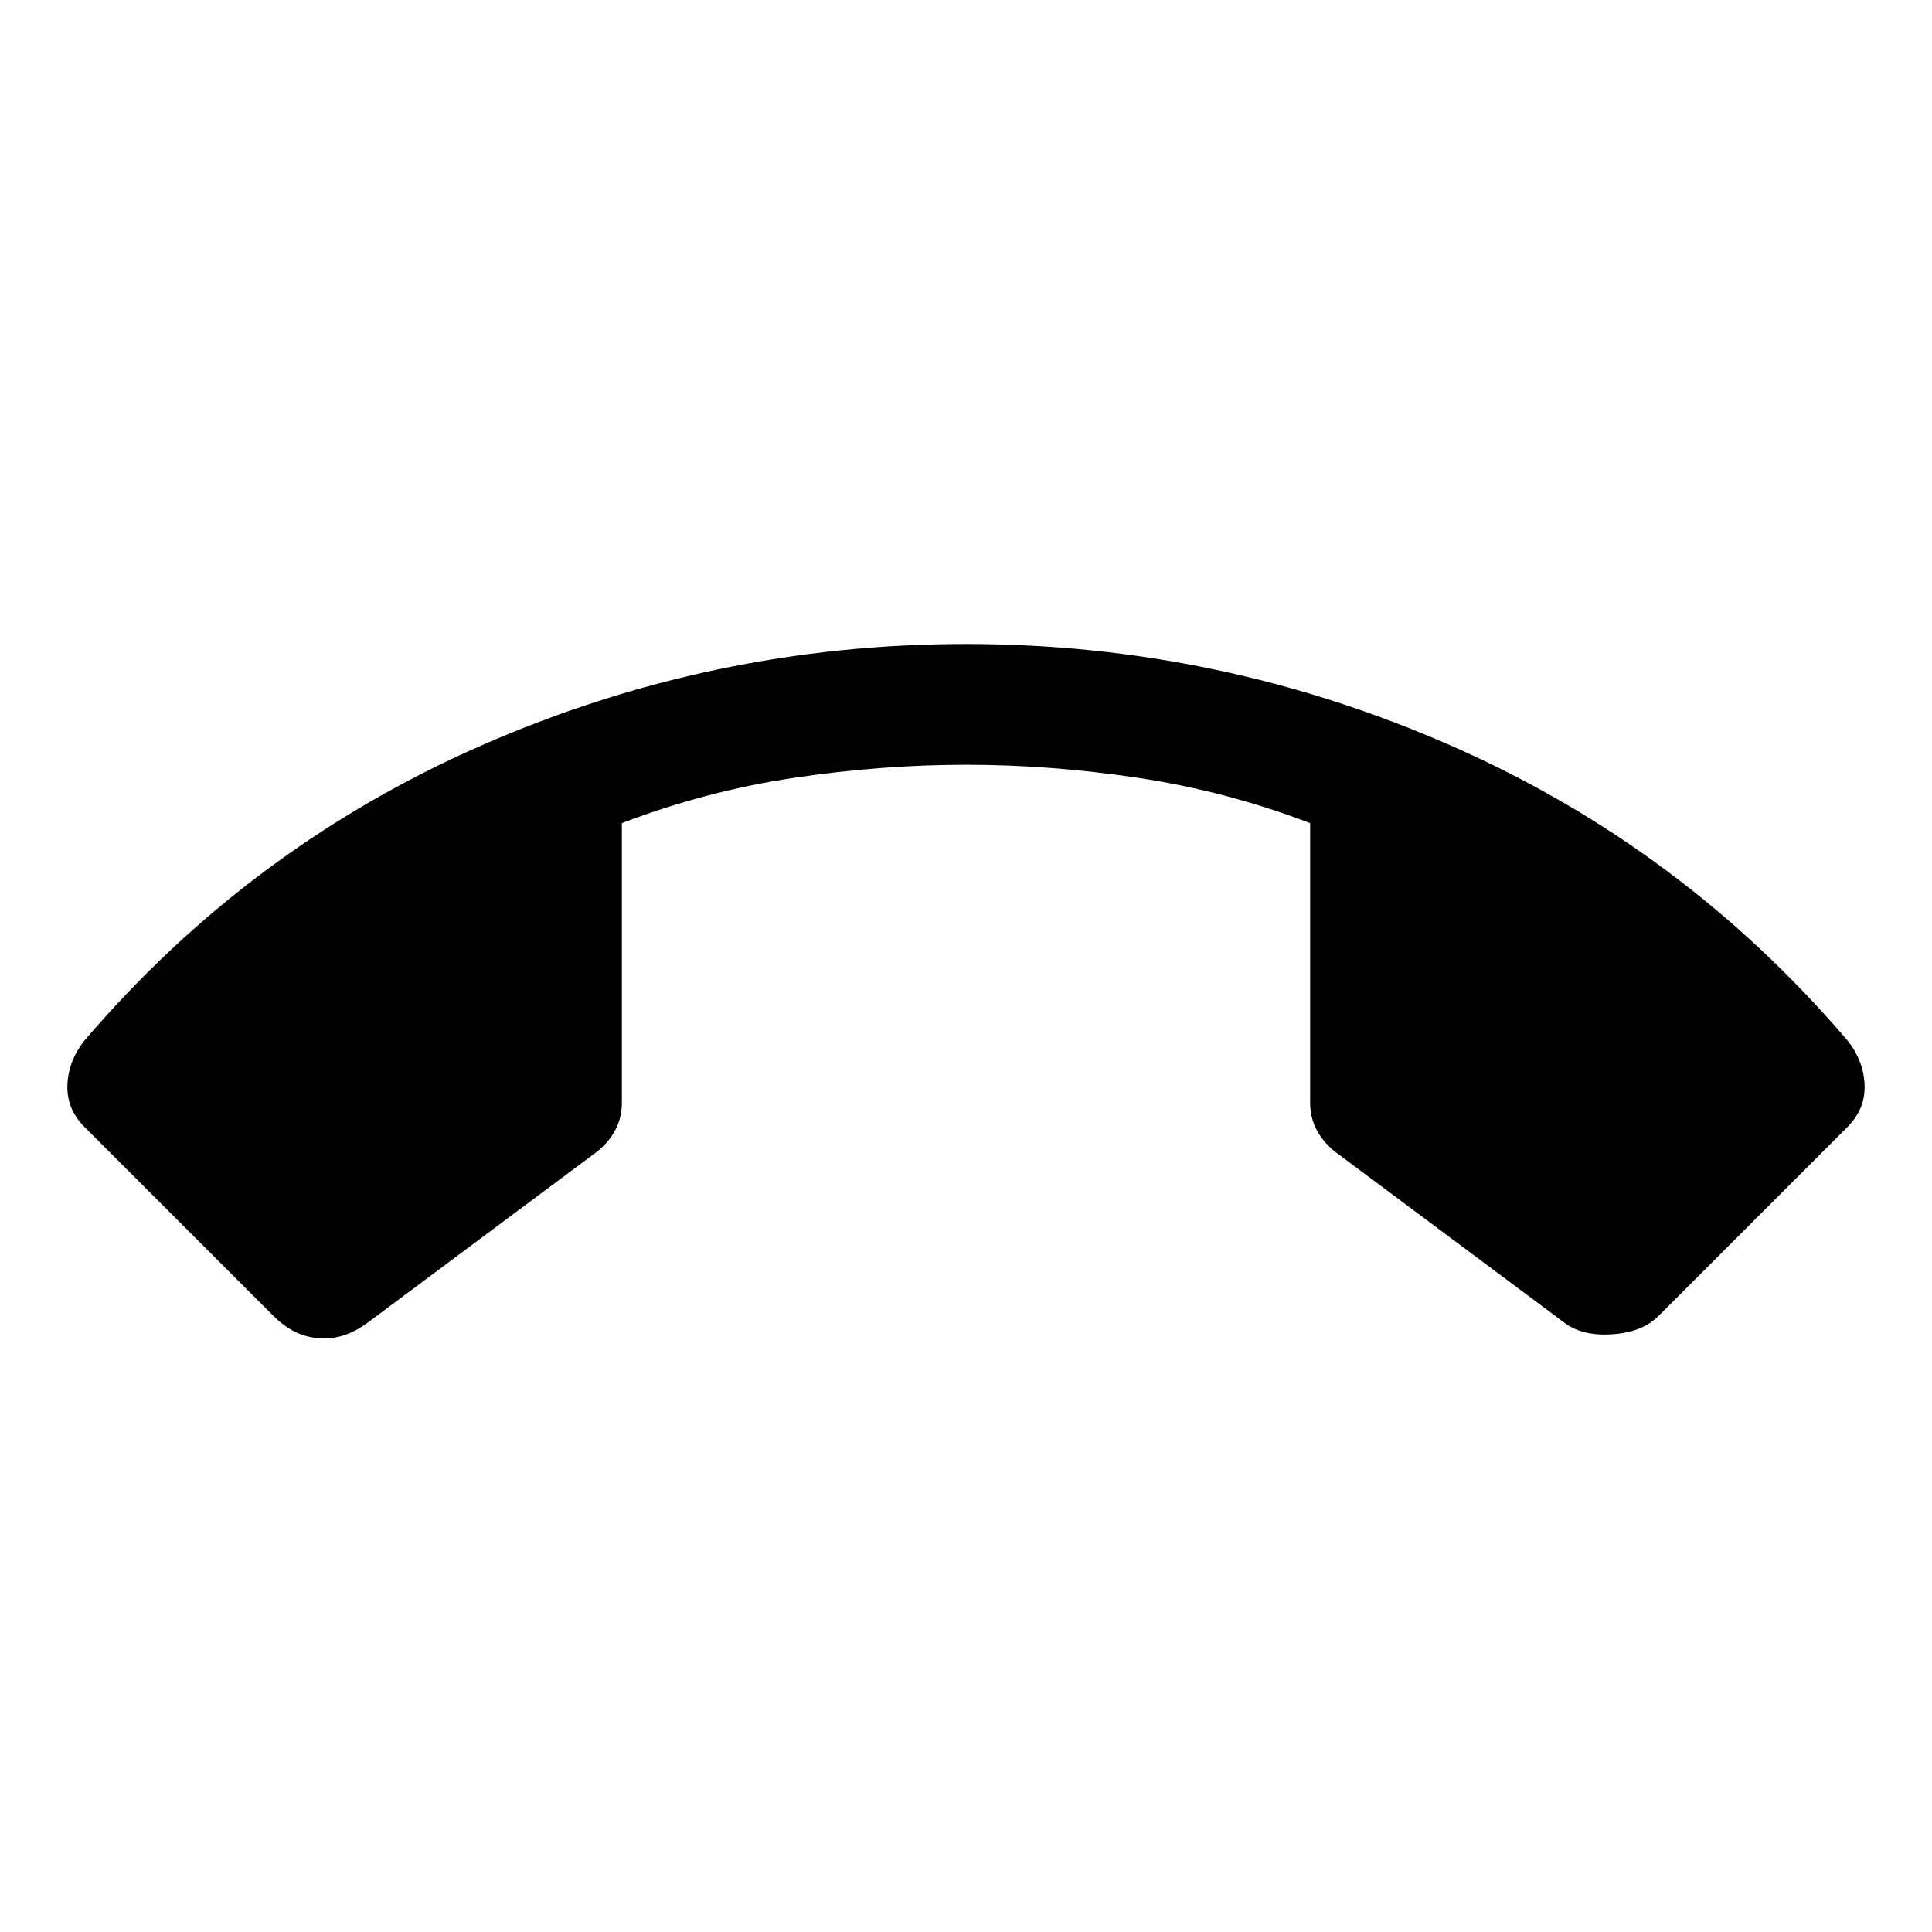
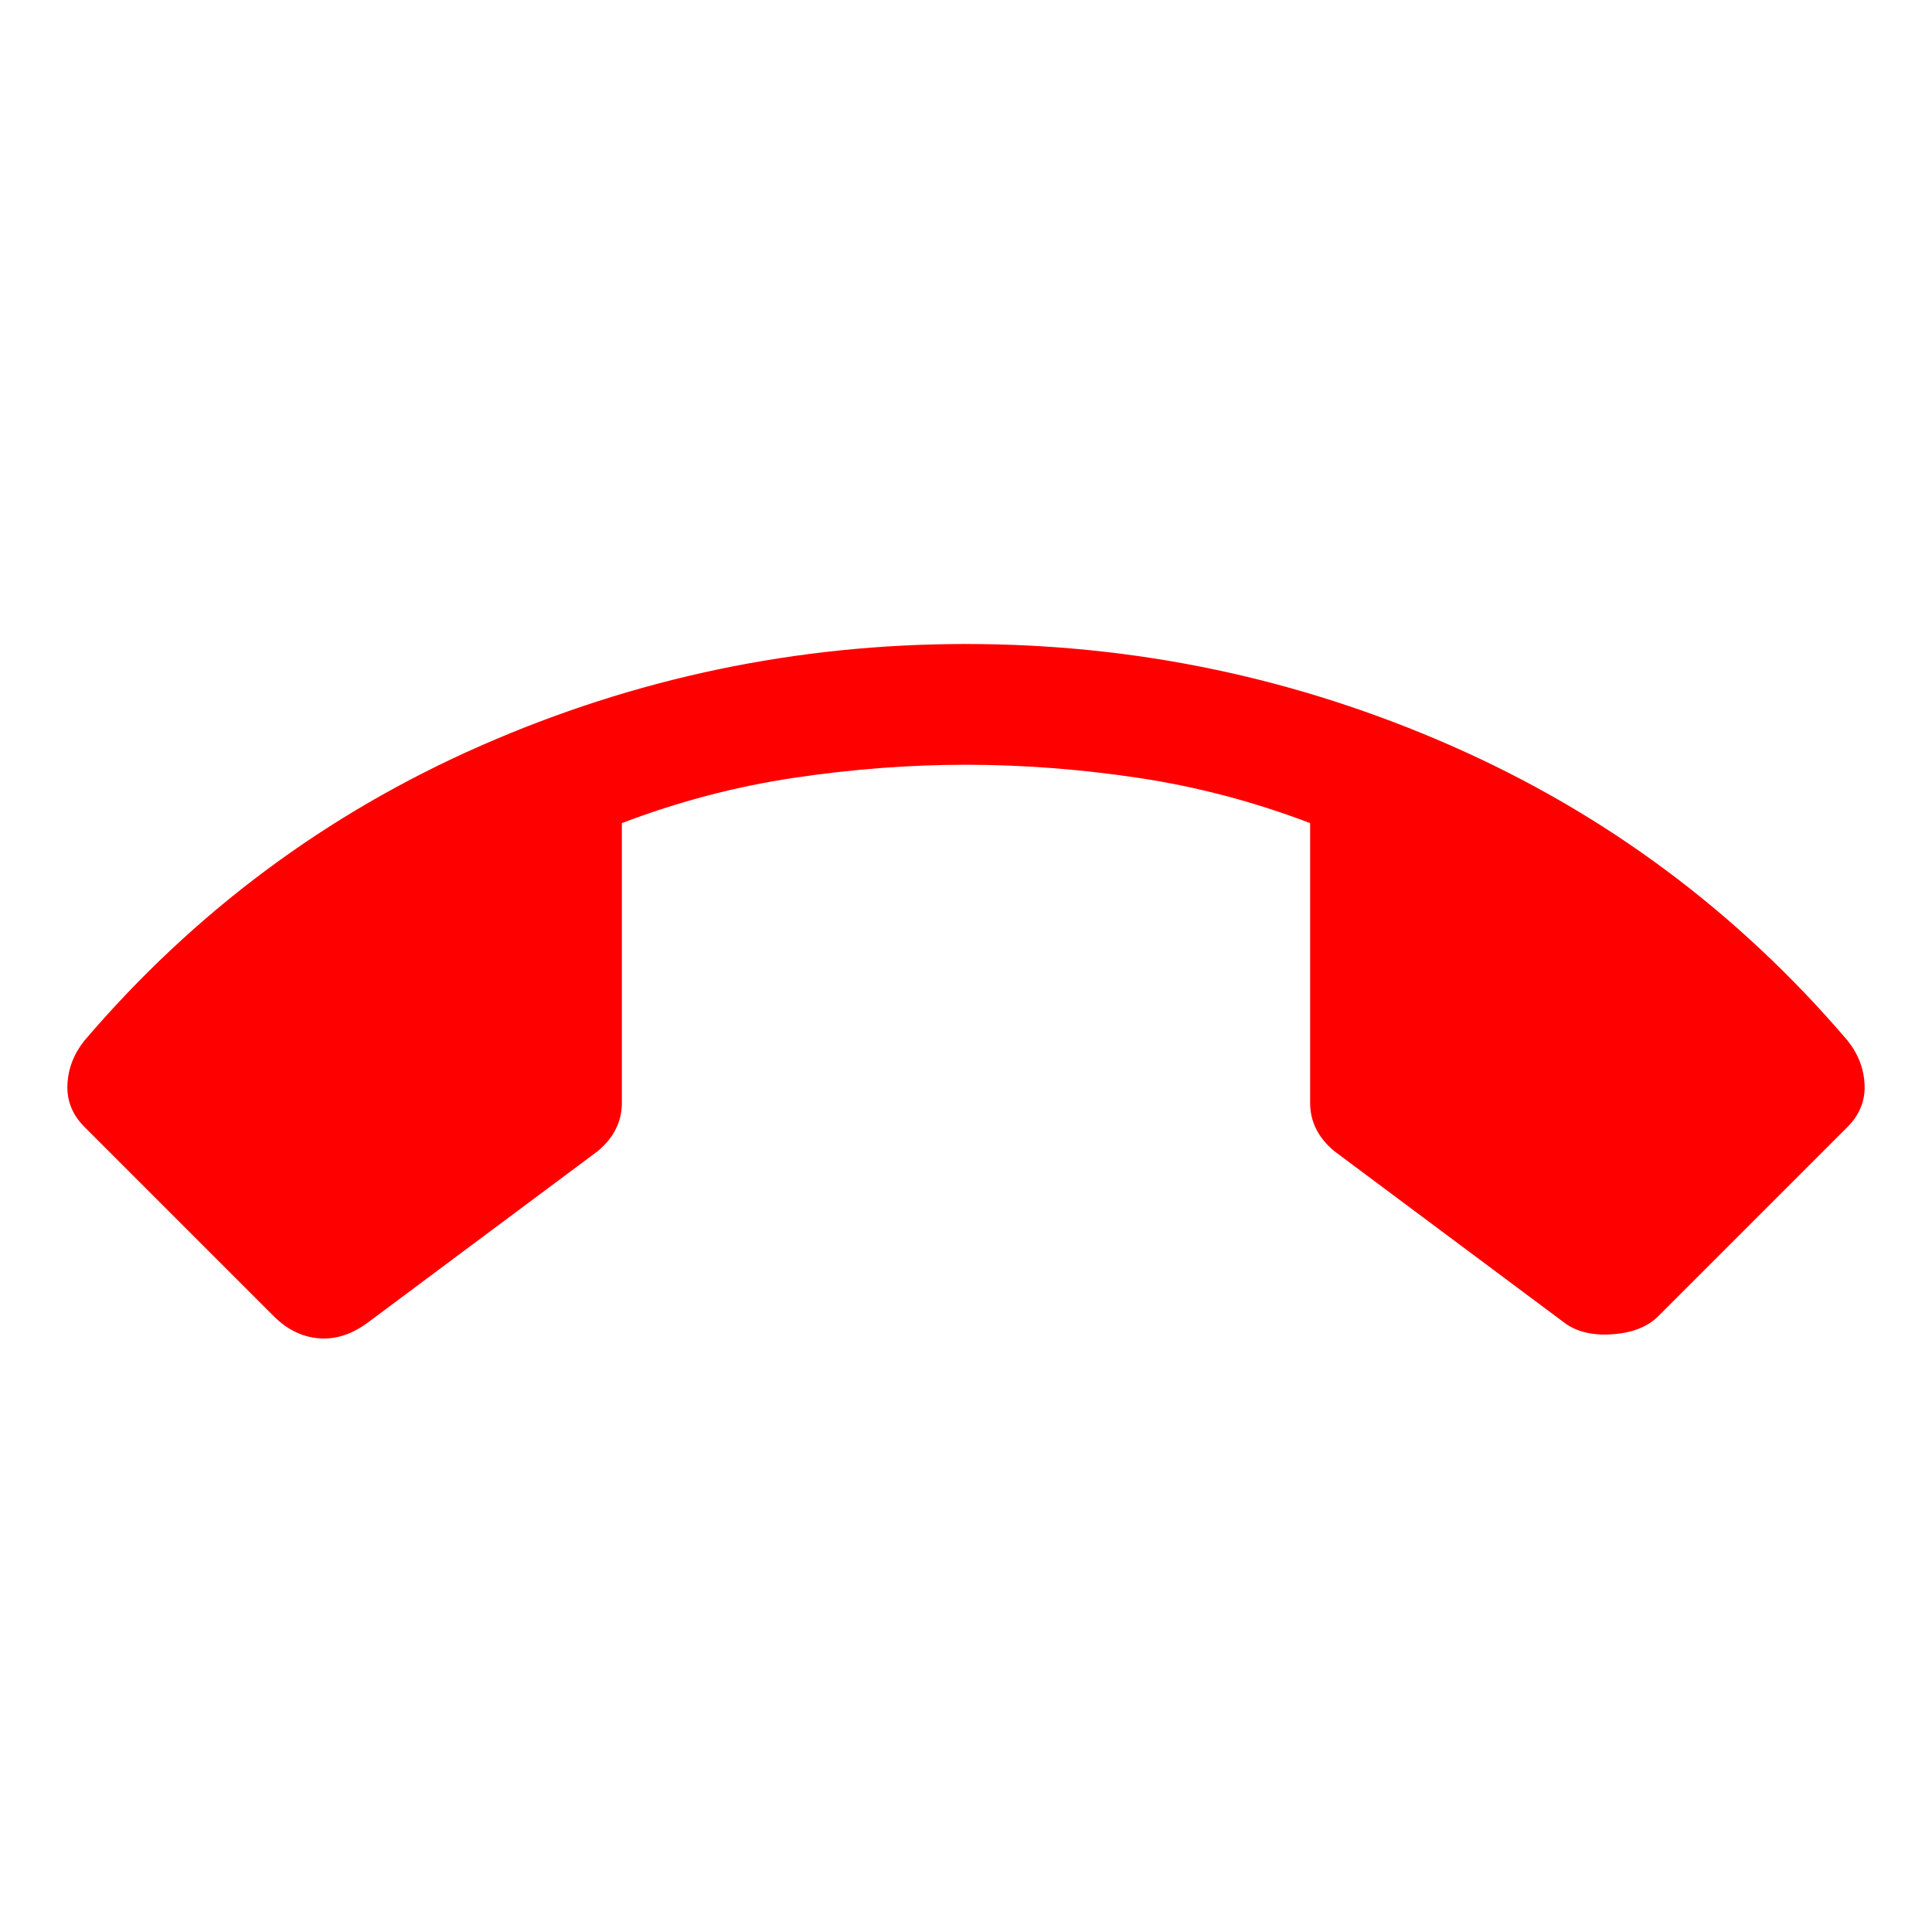
<svg xmlns="http://www.w3.org/2000/svg" height="48" width="48">
-   <path d="M24 16q6.3 0 12.05 2.525 5.75 2.525 9.85 7.325.4.5.425 1.1.025.6-.425 1.05l-4.7 4.7q-.4.4-1.15.45-.75.05-1.2-.3l-5.7-4.25q-.3-.25-.45-.55-.15-.3-.15-.65v-6.95q-2.1-.8-4.275-1.125Q26.1 19 24 19q-2.1 0-4.275.325-2.175.325-4.275 1.125v6.95q0 .35-.15.65-.15.3-.45.55l-5.7 4.25q-.6.45-1.225.4Q7.3 33.2 6.8 32.7L2.1 28q-.45-.45-.425-1.05.025-.6.425-1.1 4.1-4.8 9.85-7.325Q17.7 16 24 16Z" />
+   <path fill="red" d="M24 16q6.3 0 12.05 2.525 5.75 2.525 9.85 7.325.4.5.425 1.1.025.6-.425 1.05l-4.7 4.7q-.4.4-1.15.45-.75.05-1.2-.3l-5.7-4.25q-.3-.25-.45-.55-.15-.3-.15-.65v-6.95q-2.1-.8-4.275-1.125Q26.1 19 24 19q-2.1 0-4.275.325-2.175.325-4.275 1.125v6.95q0 .35-.15.65-.15.3-.45.55l-5.7 4.25q-.6.45-1.225.4Q7.3 33.2 6.8 32.7L2.1 28q-.45-.45-.425-1.05.025-.6.425-1.1 4.1-4.8 9.85-7.325Q17.7 16 24 16Z" />
</svg>
